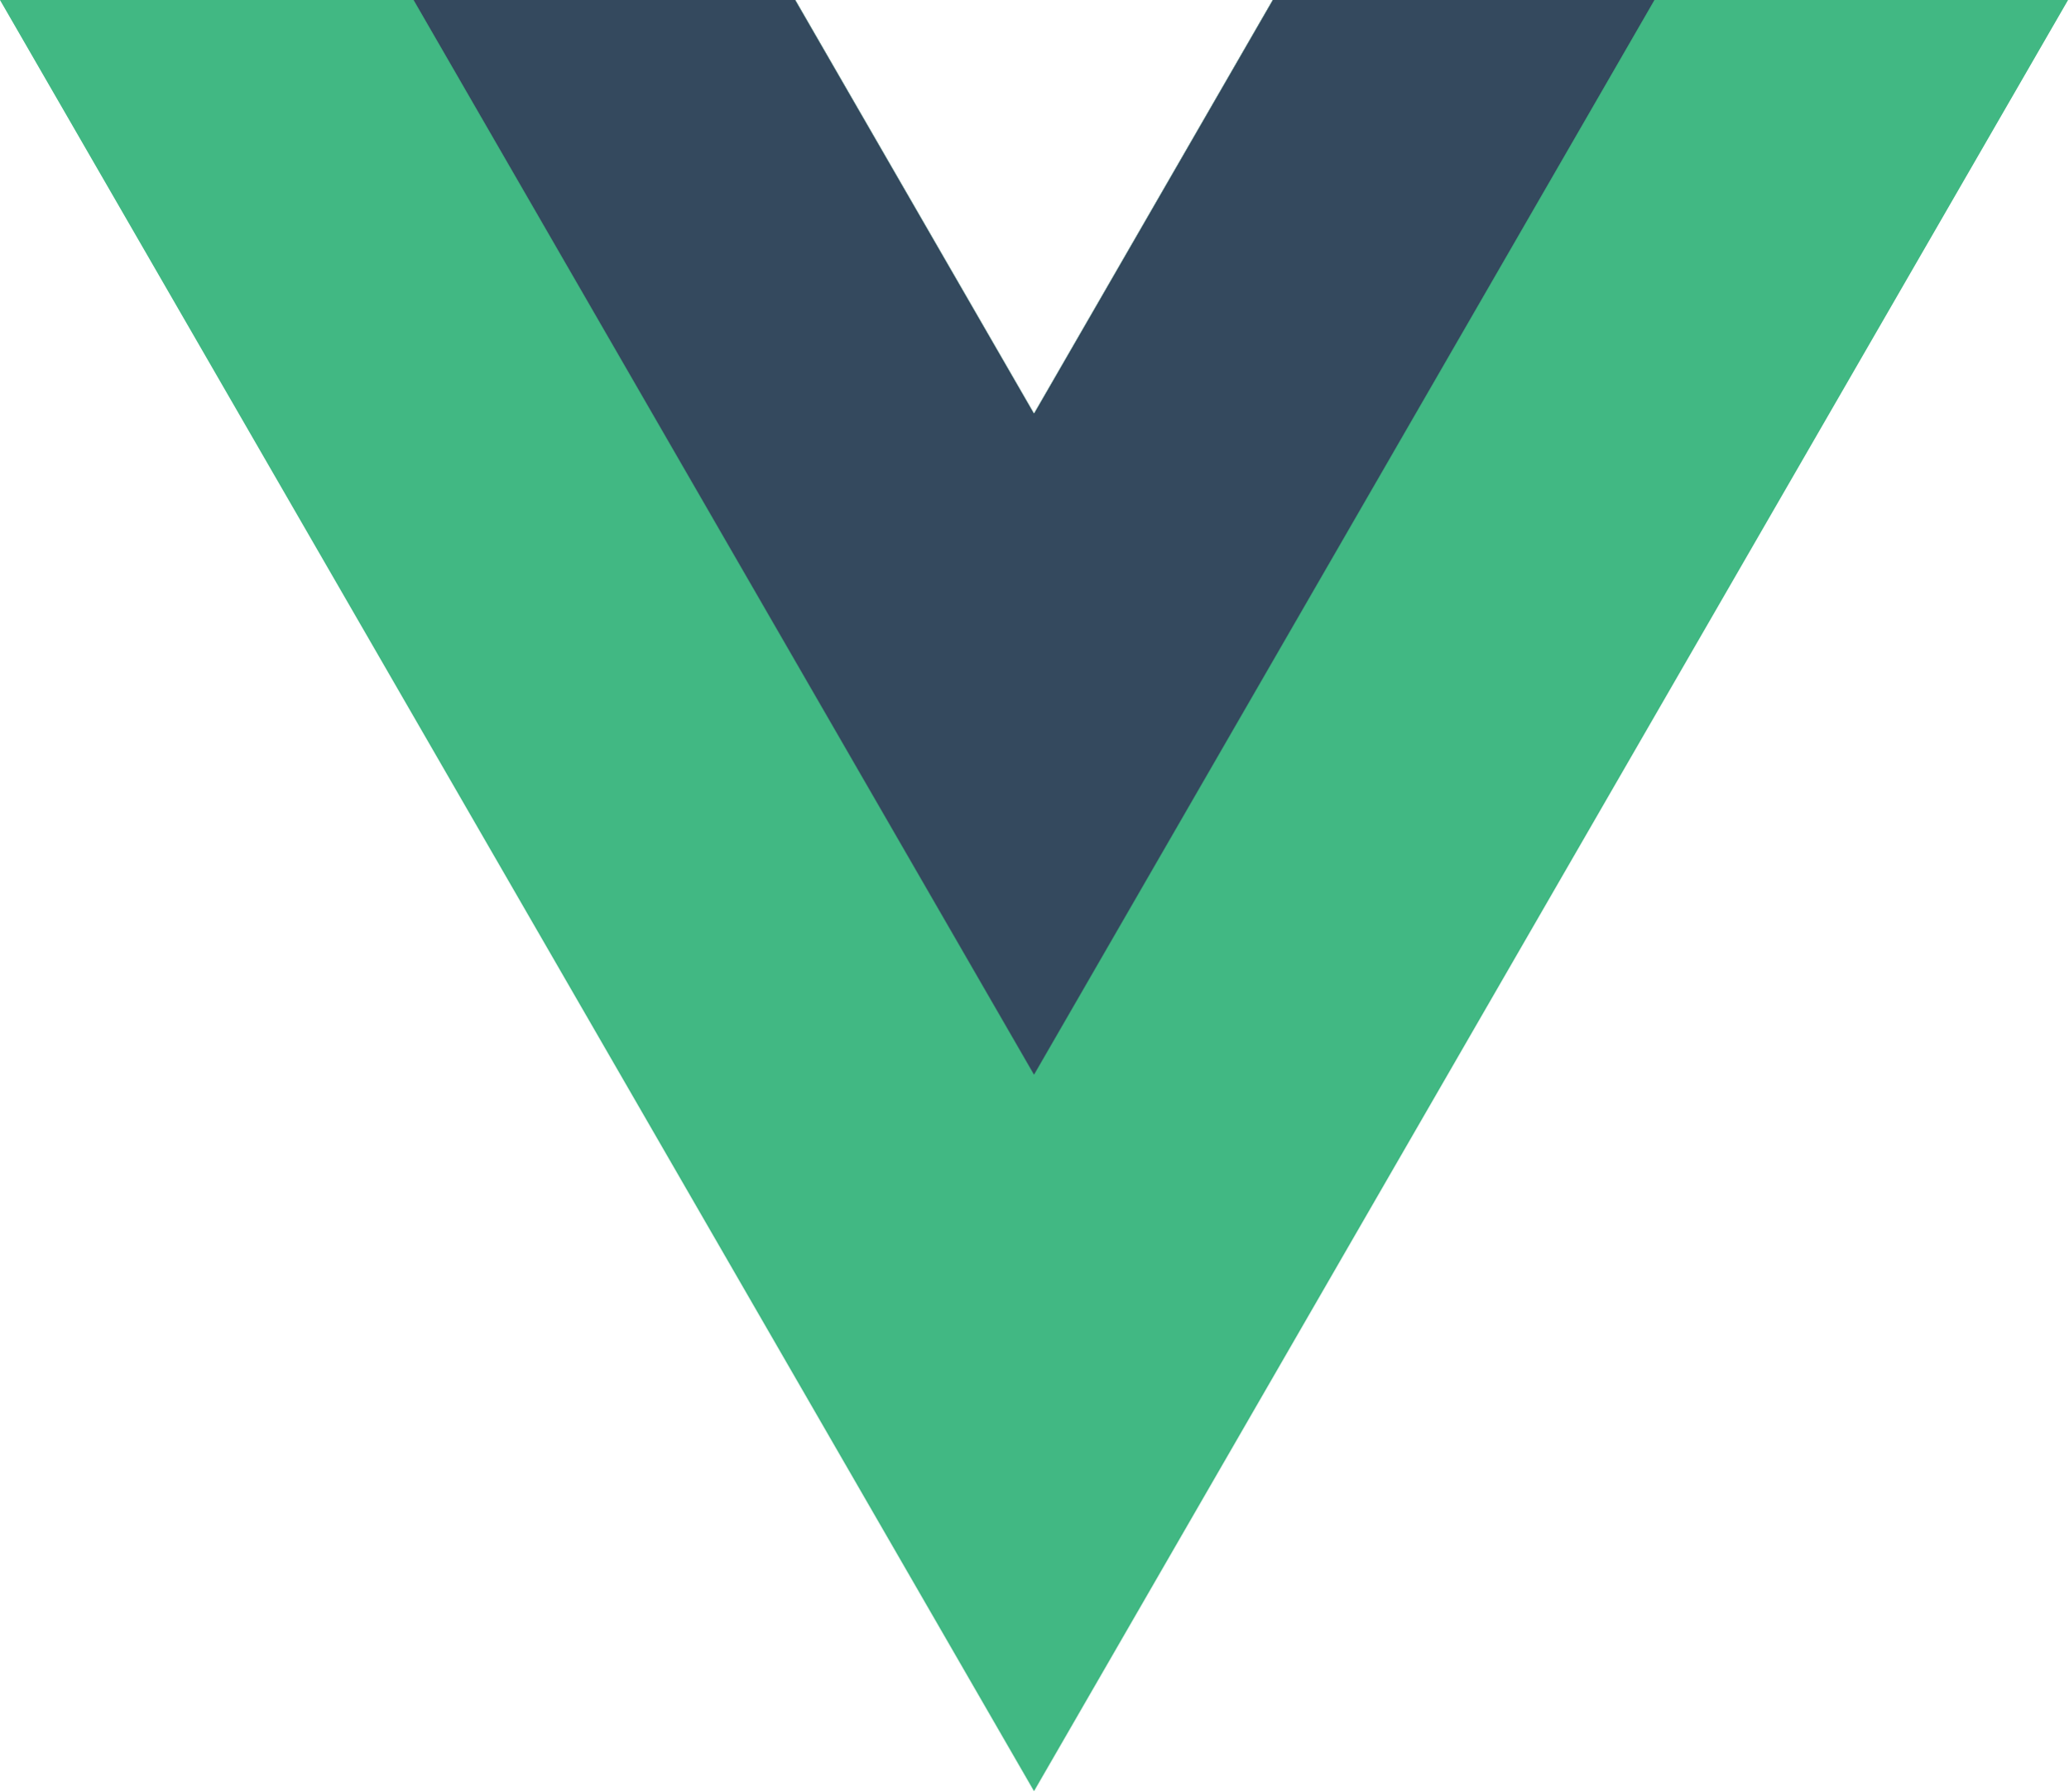
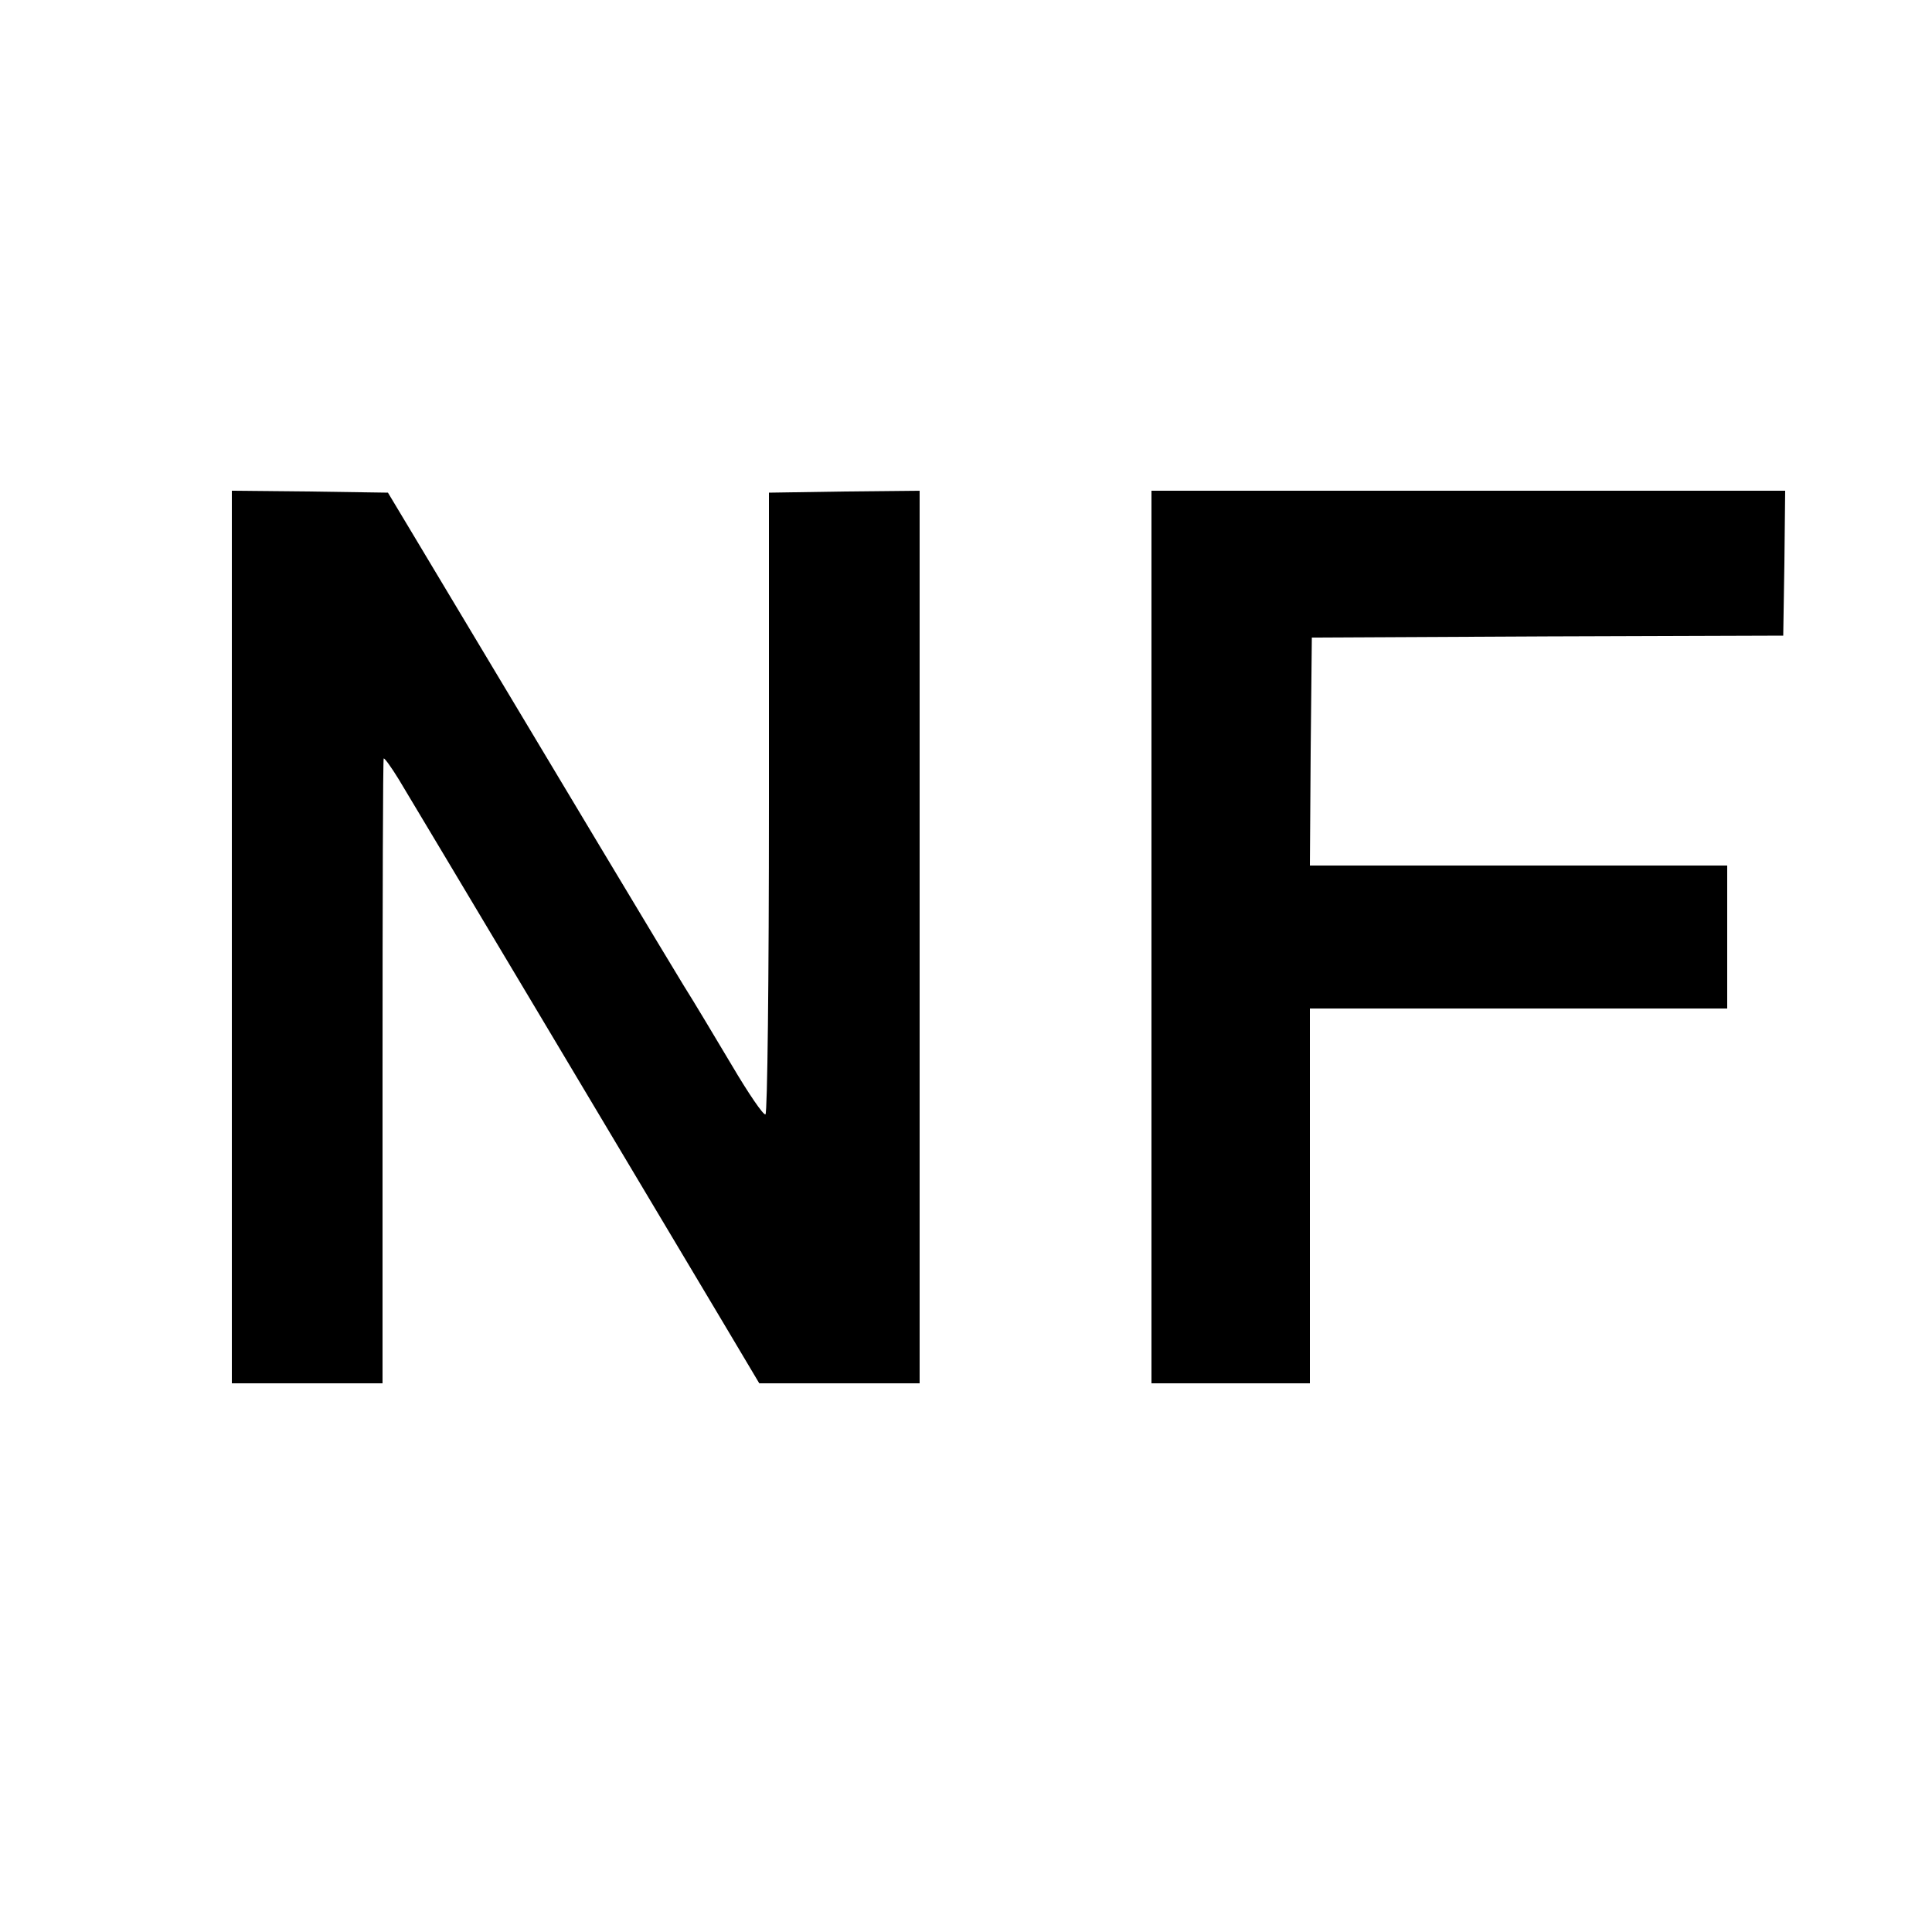
- <svg xmlns="http://www.w3.org/2000/svg" viewBox="0 0 261.76 226.69">
-   <path d="M161.096.001l-30.225 52.351L100.647.001H-.005l130.877 226.688L261.749.001z" fill="#41b883" />
-   <path d="M161.096.001l-30.225 52.351L100.647.001H52.346l78.526 136.01L209.398.001z" fill="#34495e" />
+ <svg xmlns="http://www.w3.org/2000/svg" version="1.0" width="500pt" height="500pt" viewBox="0 0 500 500" preserveAspectRatio="xMidYMid meet">
+   <g transform="translate(0,500) scale(0.1,-0.1)" fill="#000000" stroke="none">
+     <path d="M600 2575 l0 -1155 195 0 195 0 0 806 c0 444 1 809 3 811 2 2 20 -23 39 -54 34 -56 646 -1081 839 -1405 l94 -158 207 0 208 0 0 1155 0 1155 -195 -2 -195 -3 0 -802 c0 -464 -4 -804 -9 -807 -5 -3 -44 54 -87 127 -43 72 -99 166 -125 207 -38 62 -307 510 -699 1165 l-66 110 -202 3 -202 2 0 -1155z" />
+     <path d="M2980 2575 l0 -1155 205 0 205 0 0 485 0 485 540 0 540 0 0 185 0 185 -540 0 -540 0 2 295 3 295 610 3 610 2 3 188 2 187 -820 0 -820 0 0 -1155z" />
+   </g>
</svg>
